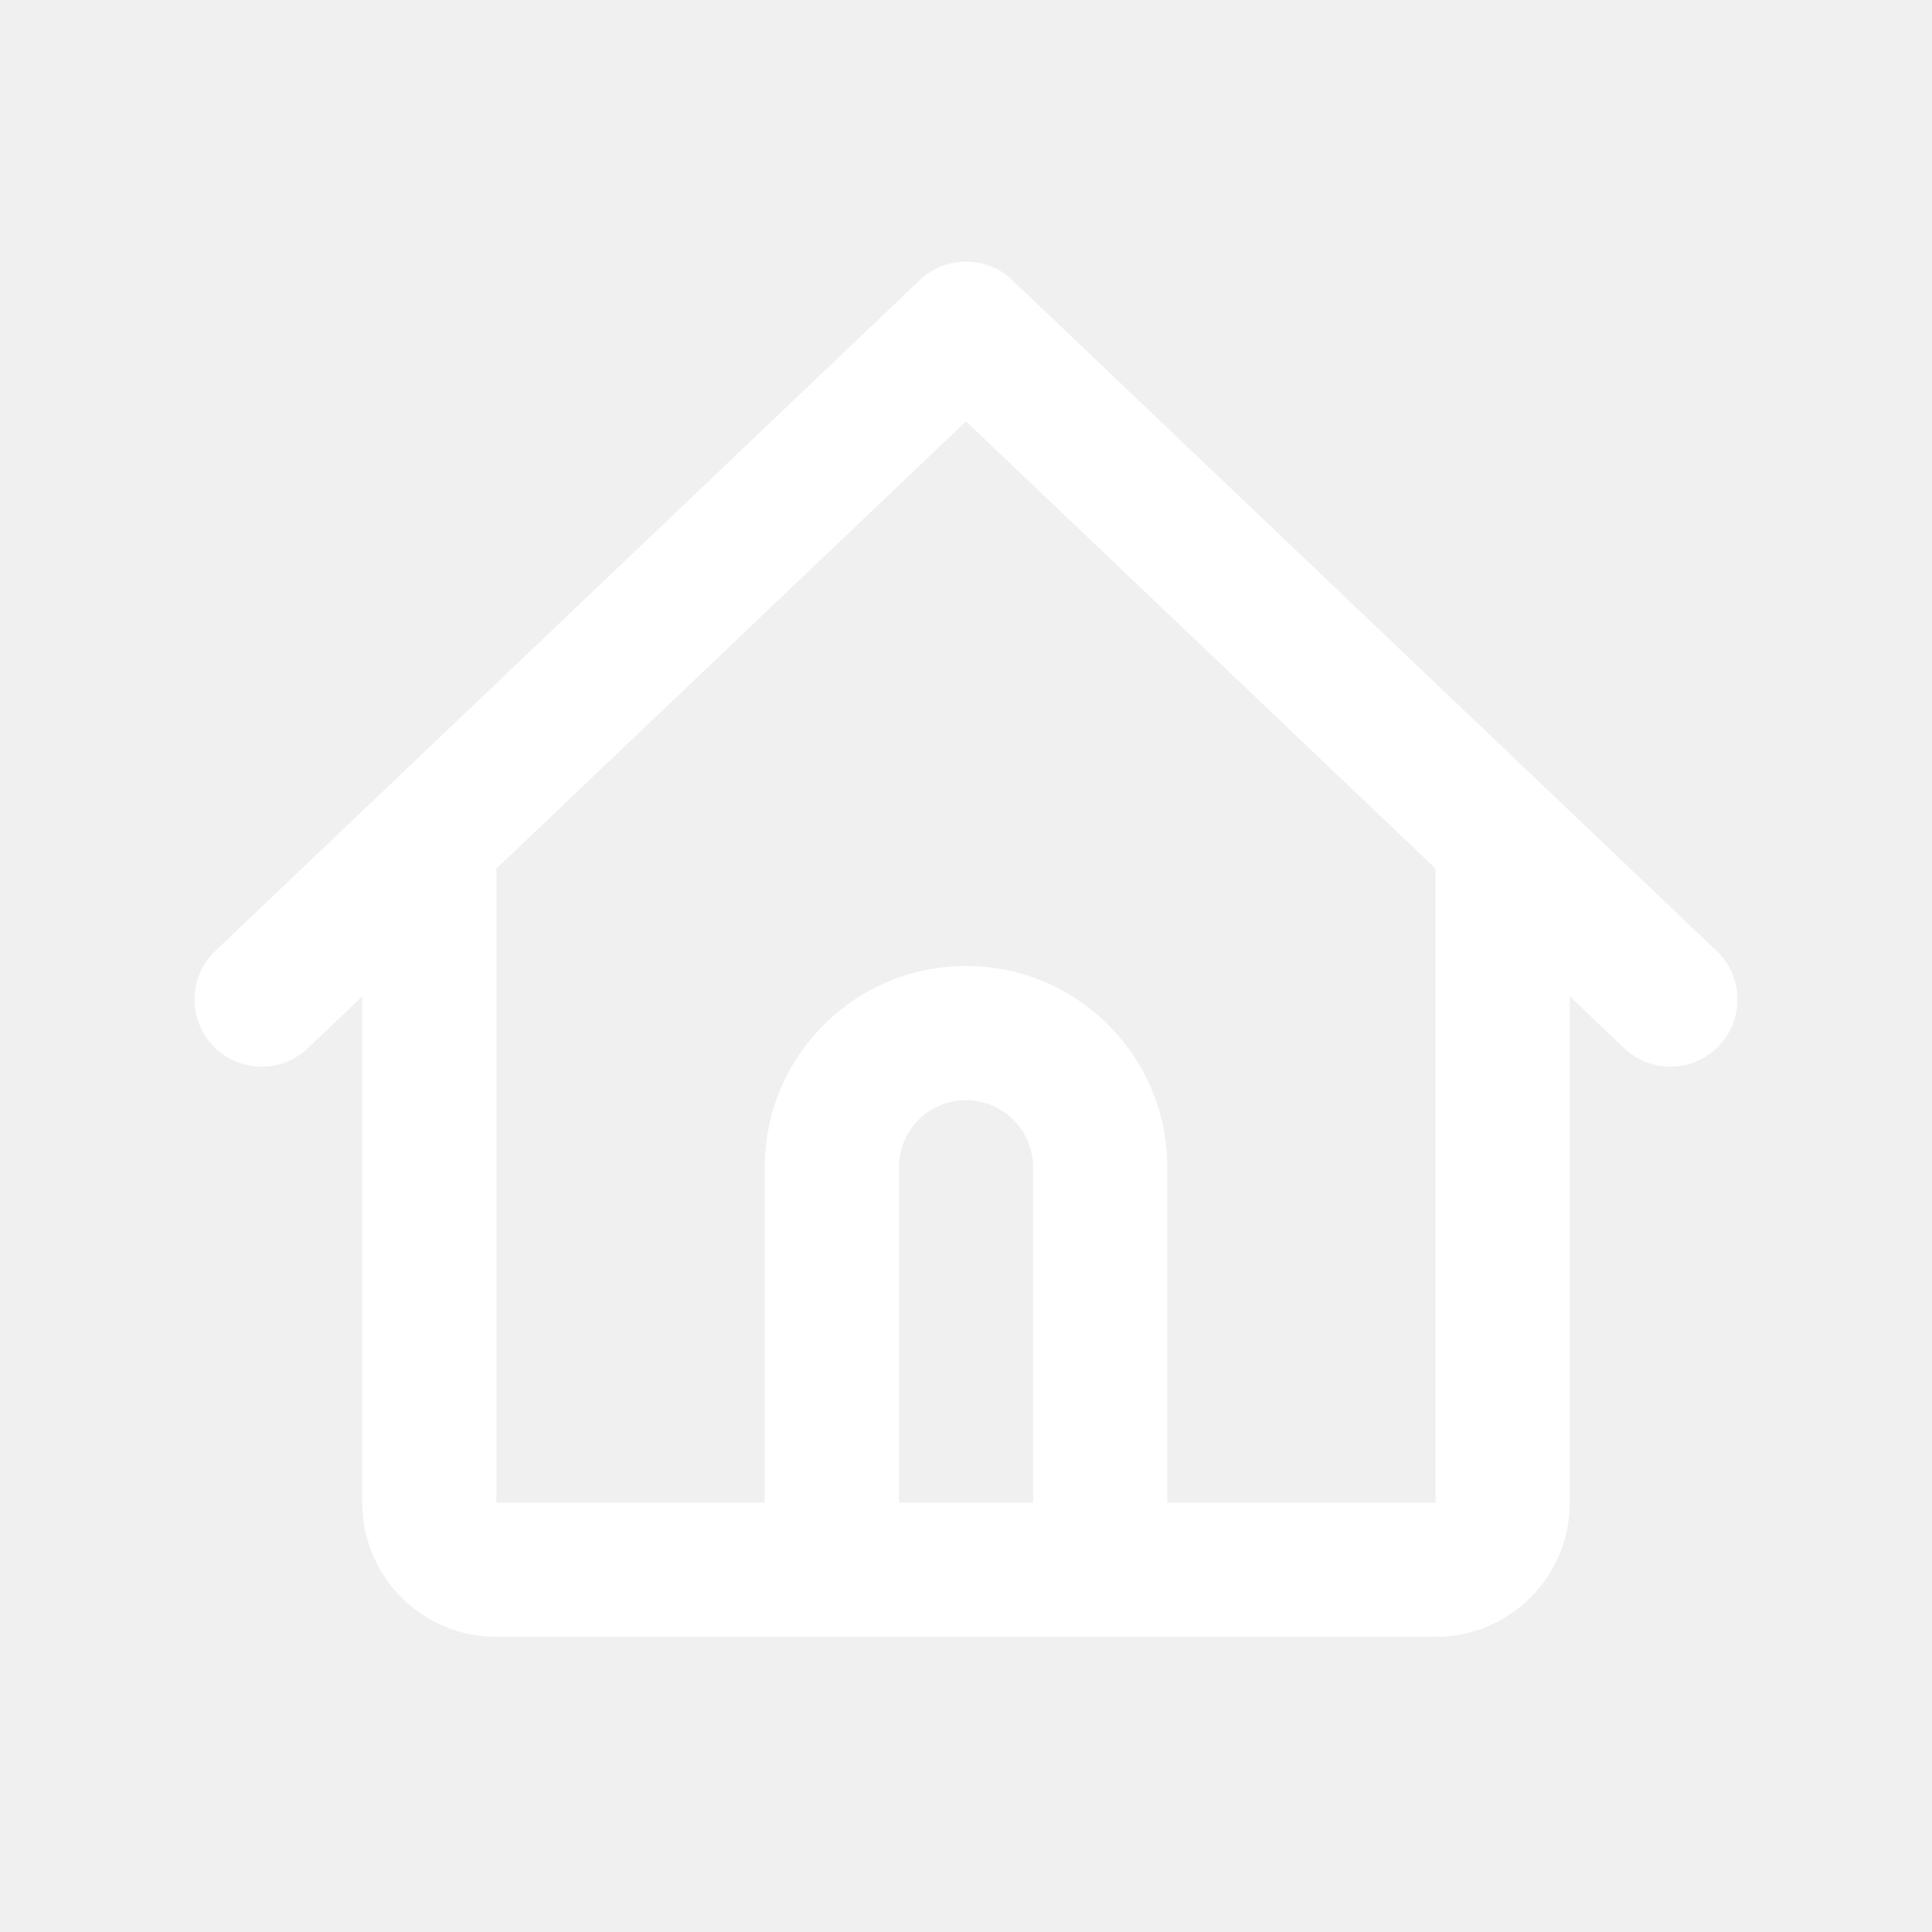
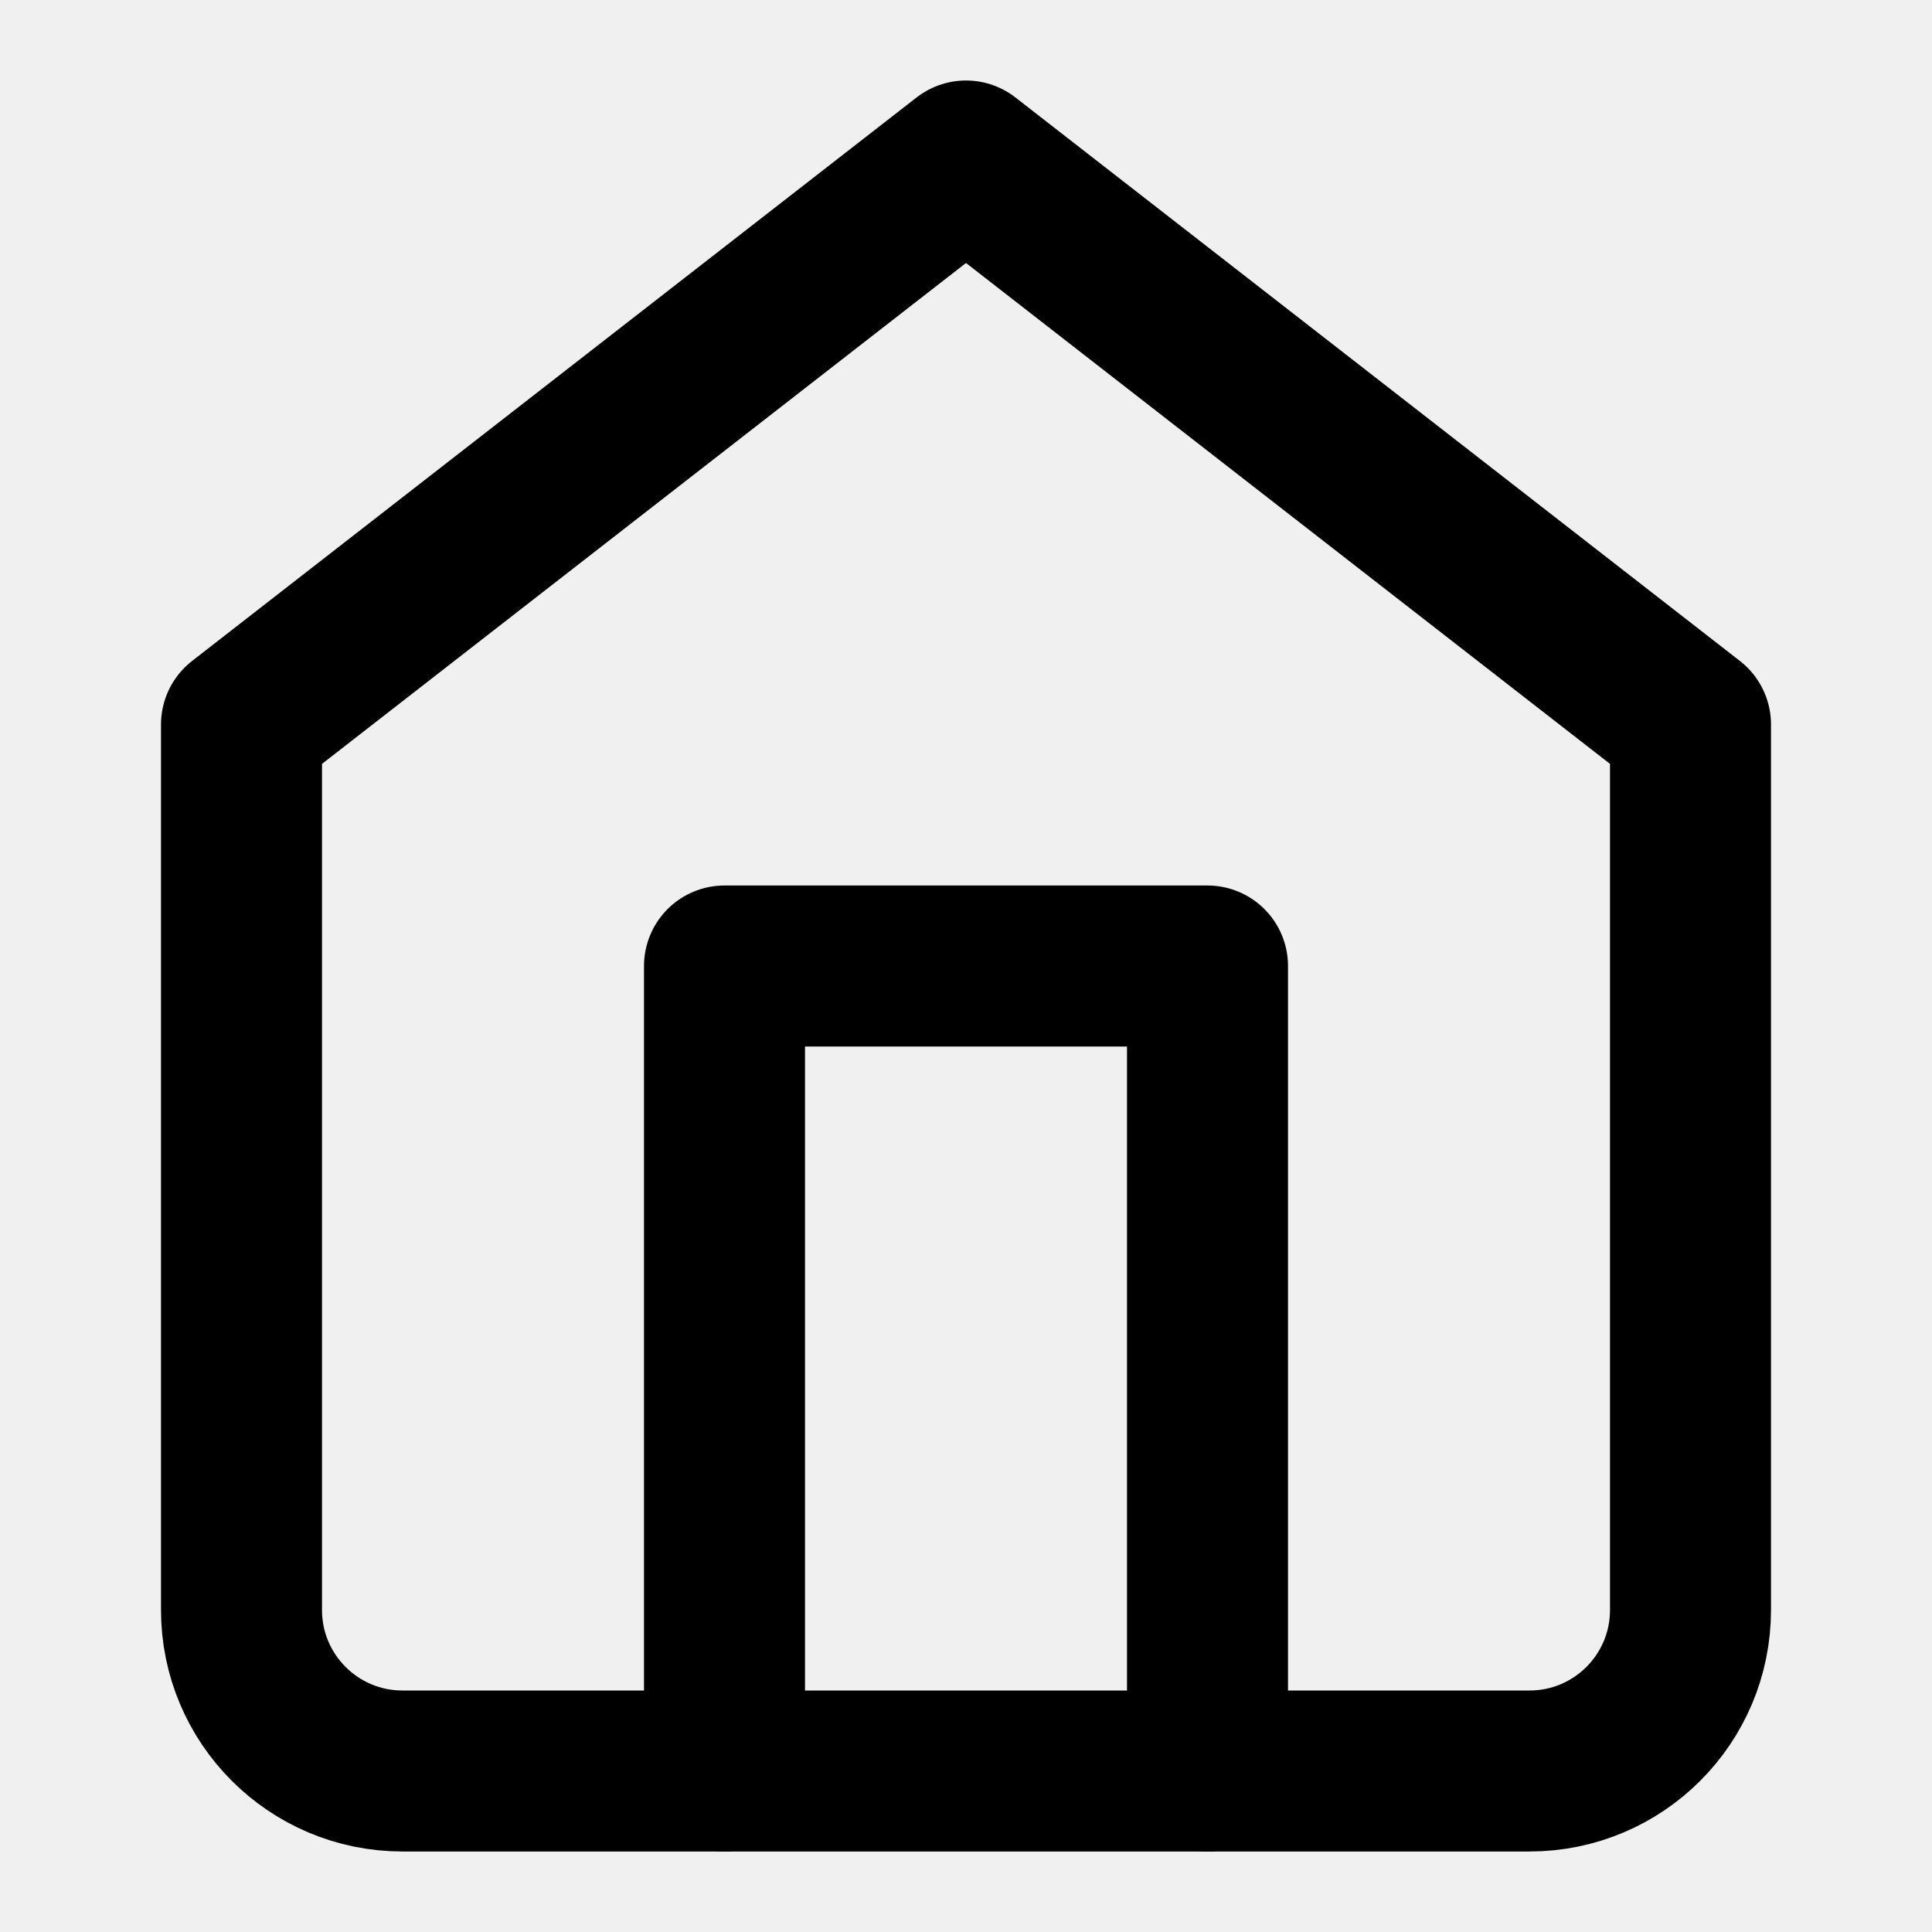
- <svg xmlns="http://www.w3.org/2000/svg" width="223px" height="223px" viewBox="-2.4 -2.4 28.80 28.80" fill="none" stroke="#ffffff" stroke-width="0">
-   <g id="SVGRepo_bgCarrier" stroke-width="0" />
-   <g id="SVGRepo_tracerCarrier" stroke-linecap="round" stroke-linejoin="round" stroke="#CCCCCC" stroke-width="0.192" />
-   <g id="SVGRepo_iconCarrier">
-     <path fill-rule="evenodd" clip-rule="evenodd" d="M11.31 1.776C11.697 1.408 12.303 1.408 12.69 1.776L20.69 9.395L23.19 11.776C23.59 12.157 23.605 12.79 23.224 13.19C22.843 13.59 22.21 13.605 21.81 13.224L21 12.452V20C21 21.105 20.105 22 19 22H14H10H5C3.895 22 3 21.105 3 20V12.452L2.19 13.224C1.79 13.605 1.157 13.59 0.776 13.19C0.395 12.79 0.41 12.157 0.81 11.776L3.31 9.395L11.31 1.776ZM5 10.548V20H9V15C9 13.343 10.343 12 12 12C13.657 12 15 13.343 15 15V20H19V10.548L12 3.881L5 10.548ZM13 20V15C13 14.448 12.552 14 12 14C11.448 14 11 14.448 11 15V20H13Z" fill="#ffffff" />
-   </g>
+ <svg xmlns="http://www.w3.org/2000/svg" width="24" height="24" viewBox="0 0 24 24" fill="none" stroke="#000000" stroke-width="2" stroke-linecap="round" stroke-linejoin="round" class="feather feather-home">
+   <path d="M3 9l9-7 9 7v11a2 2 0 0 1-2 2H5a2 2 0 0 1-2-2z" />
+   <polyline points="9 22 9 12 15 12 15 22" />
</svg>
